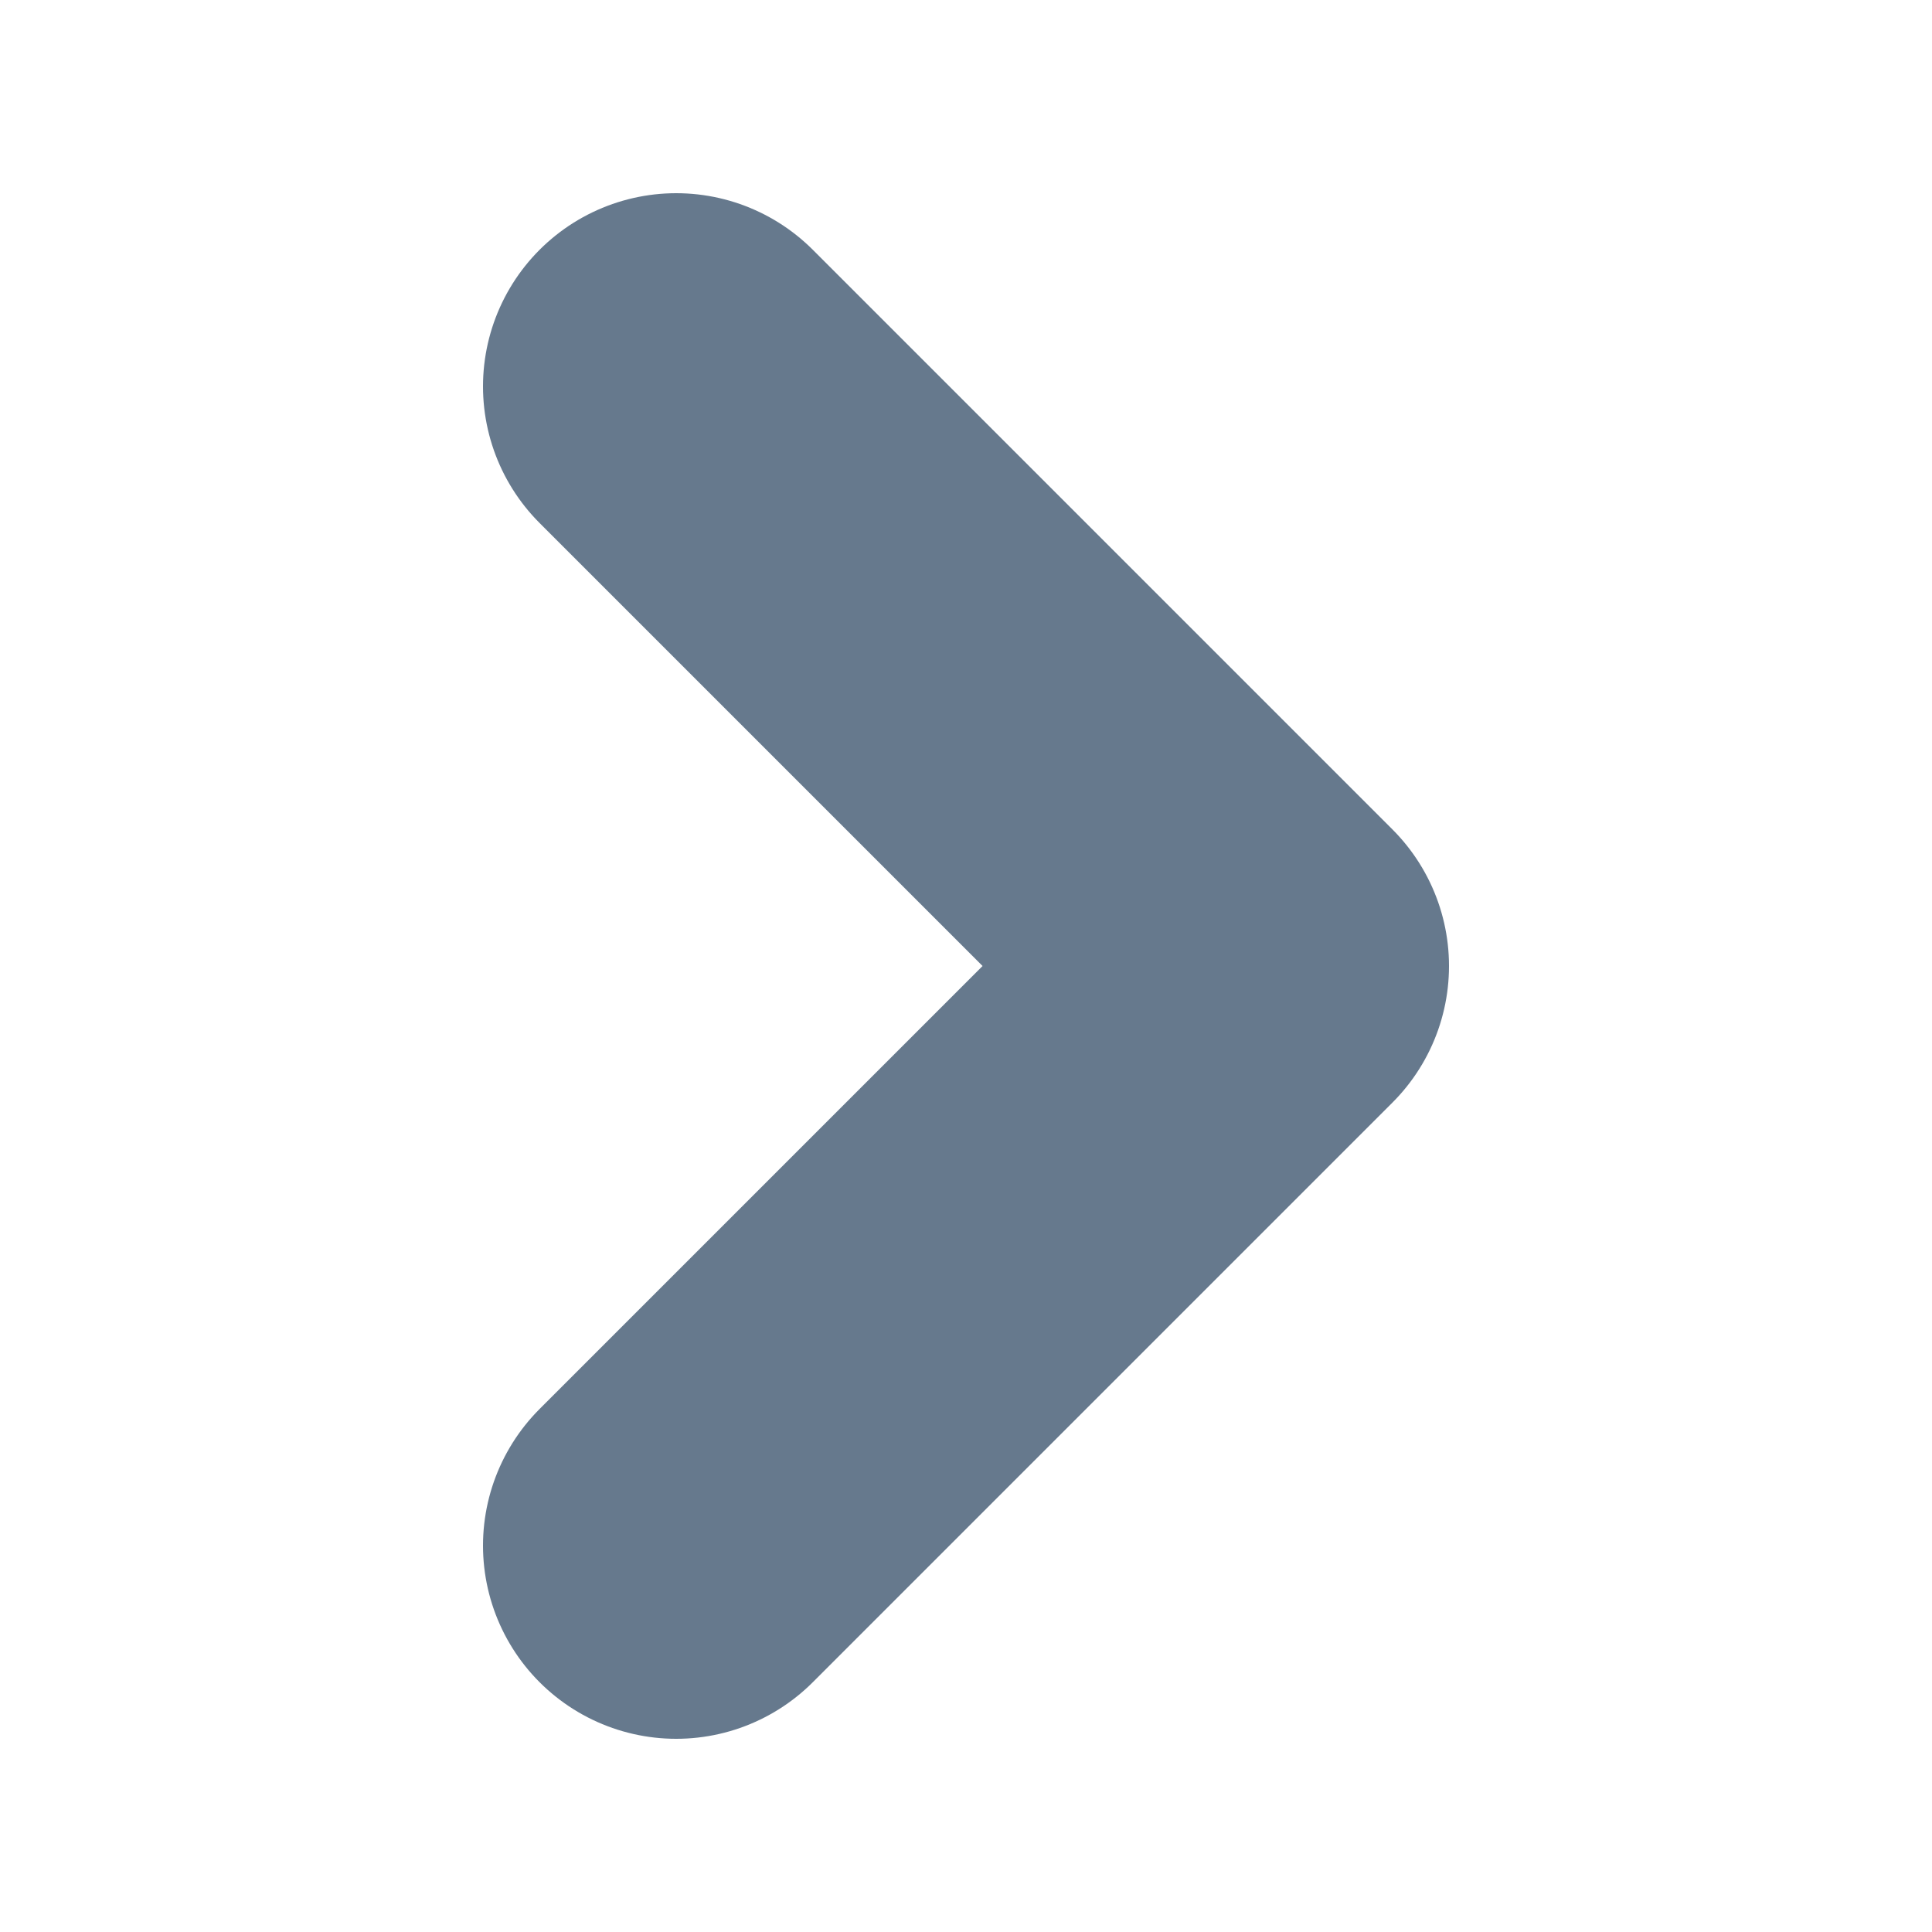
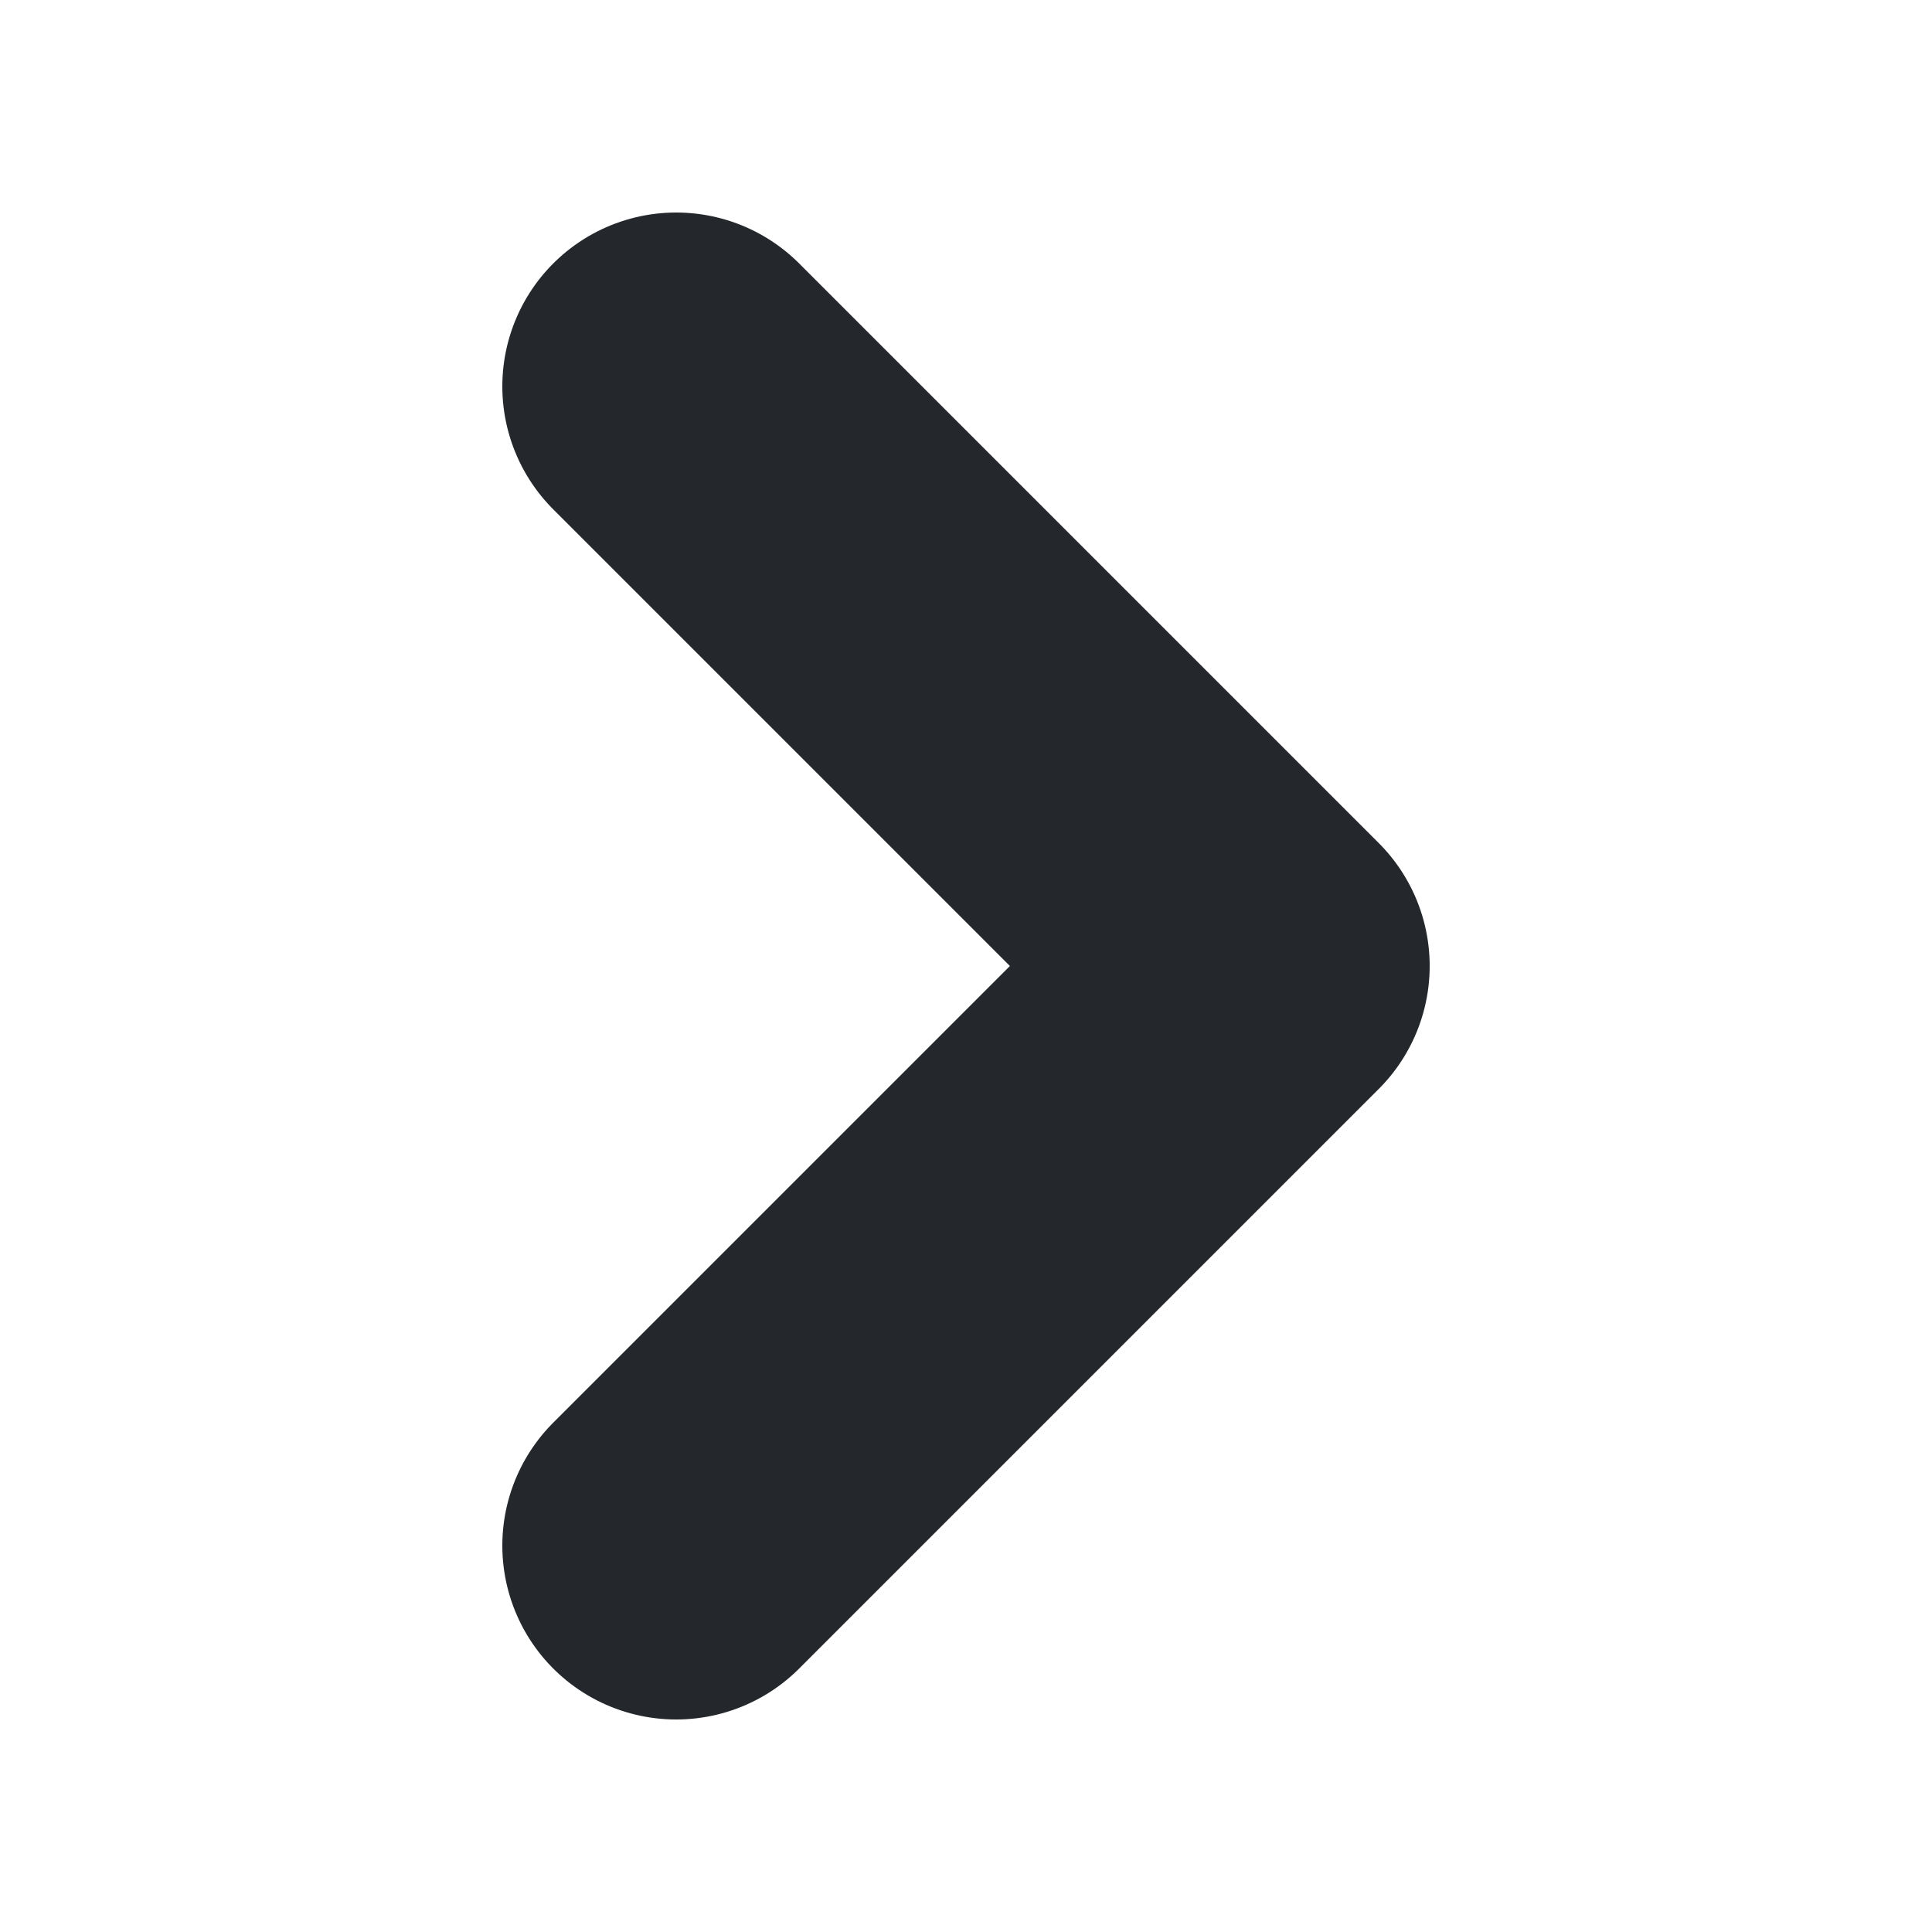
<svg xmlns="http://www.w3.org/2000/svg" width="10" height="10" viewBox="0 0 10 10">
-   <path d="M3.5 2L6.5 5L3.5 8" fill="none" stroke="#66798D" stroke-width="2" stroke-linecap="round" stroke-linejoin="round" />
+   <path d="M3.5 2L6.5 5L3.5 8" fill="none" stroke="#24272B" stroke-width="1.8" stroke-linecap="round" stroke-linejoin="round" />
</svg>
